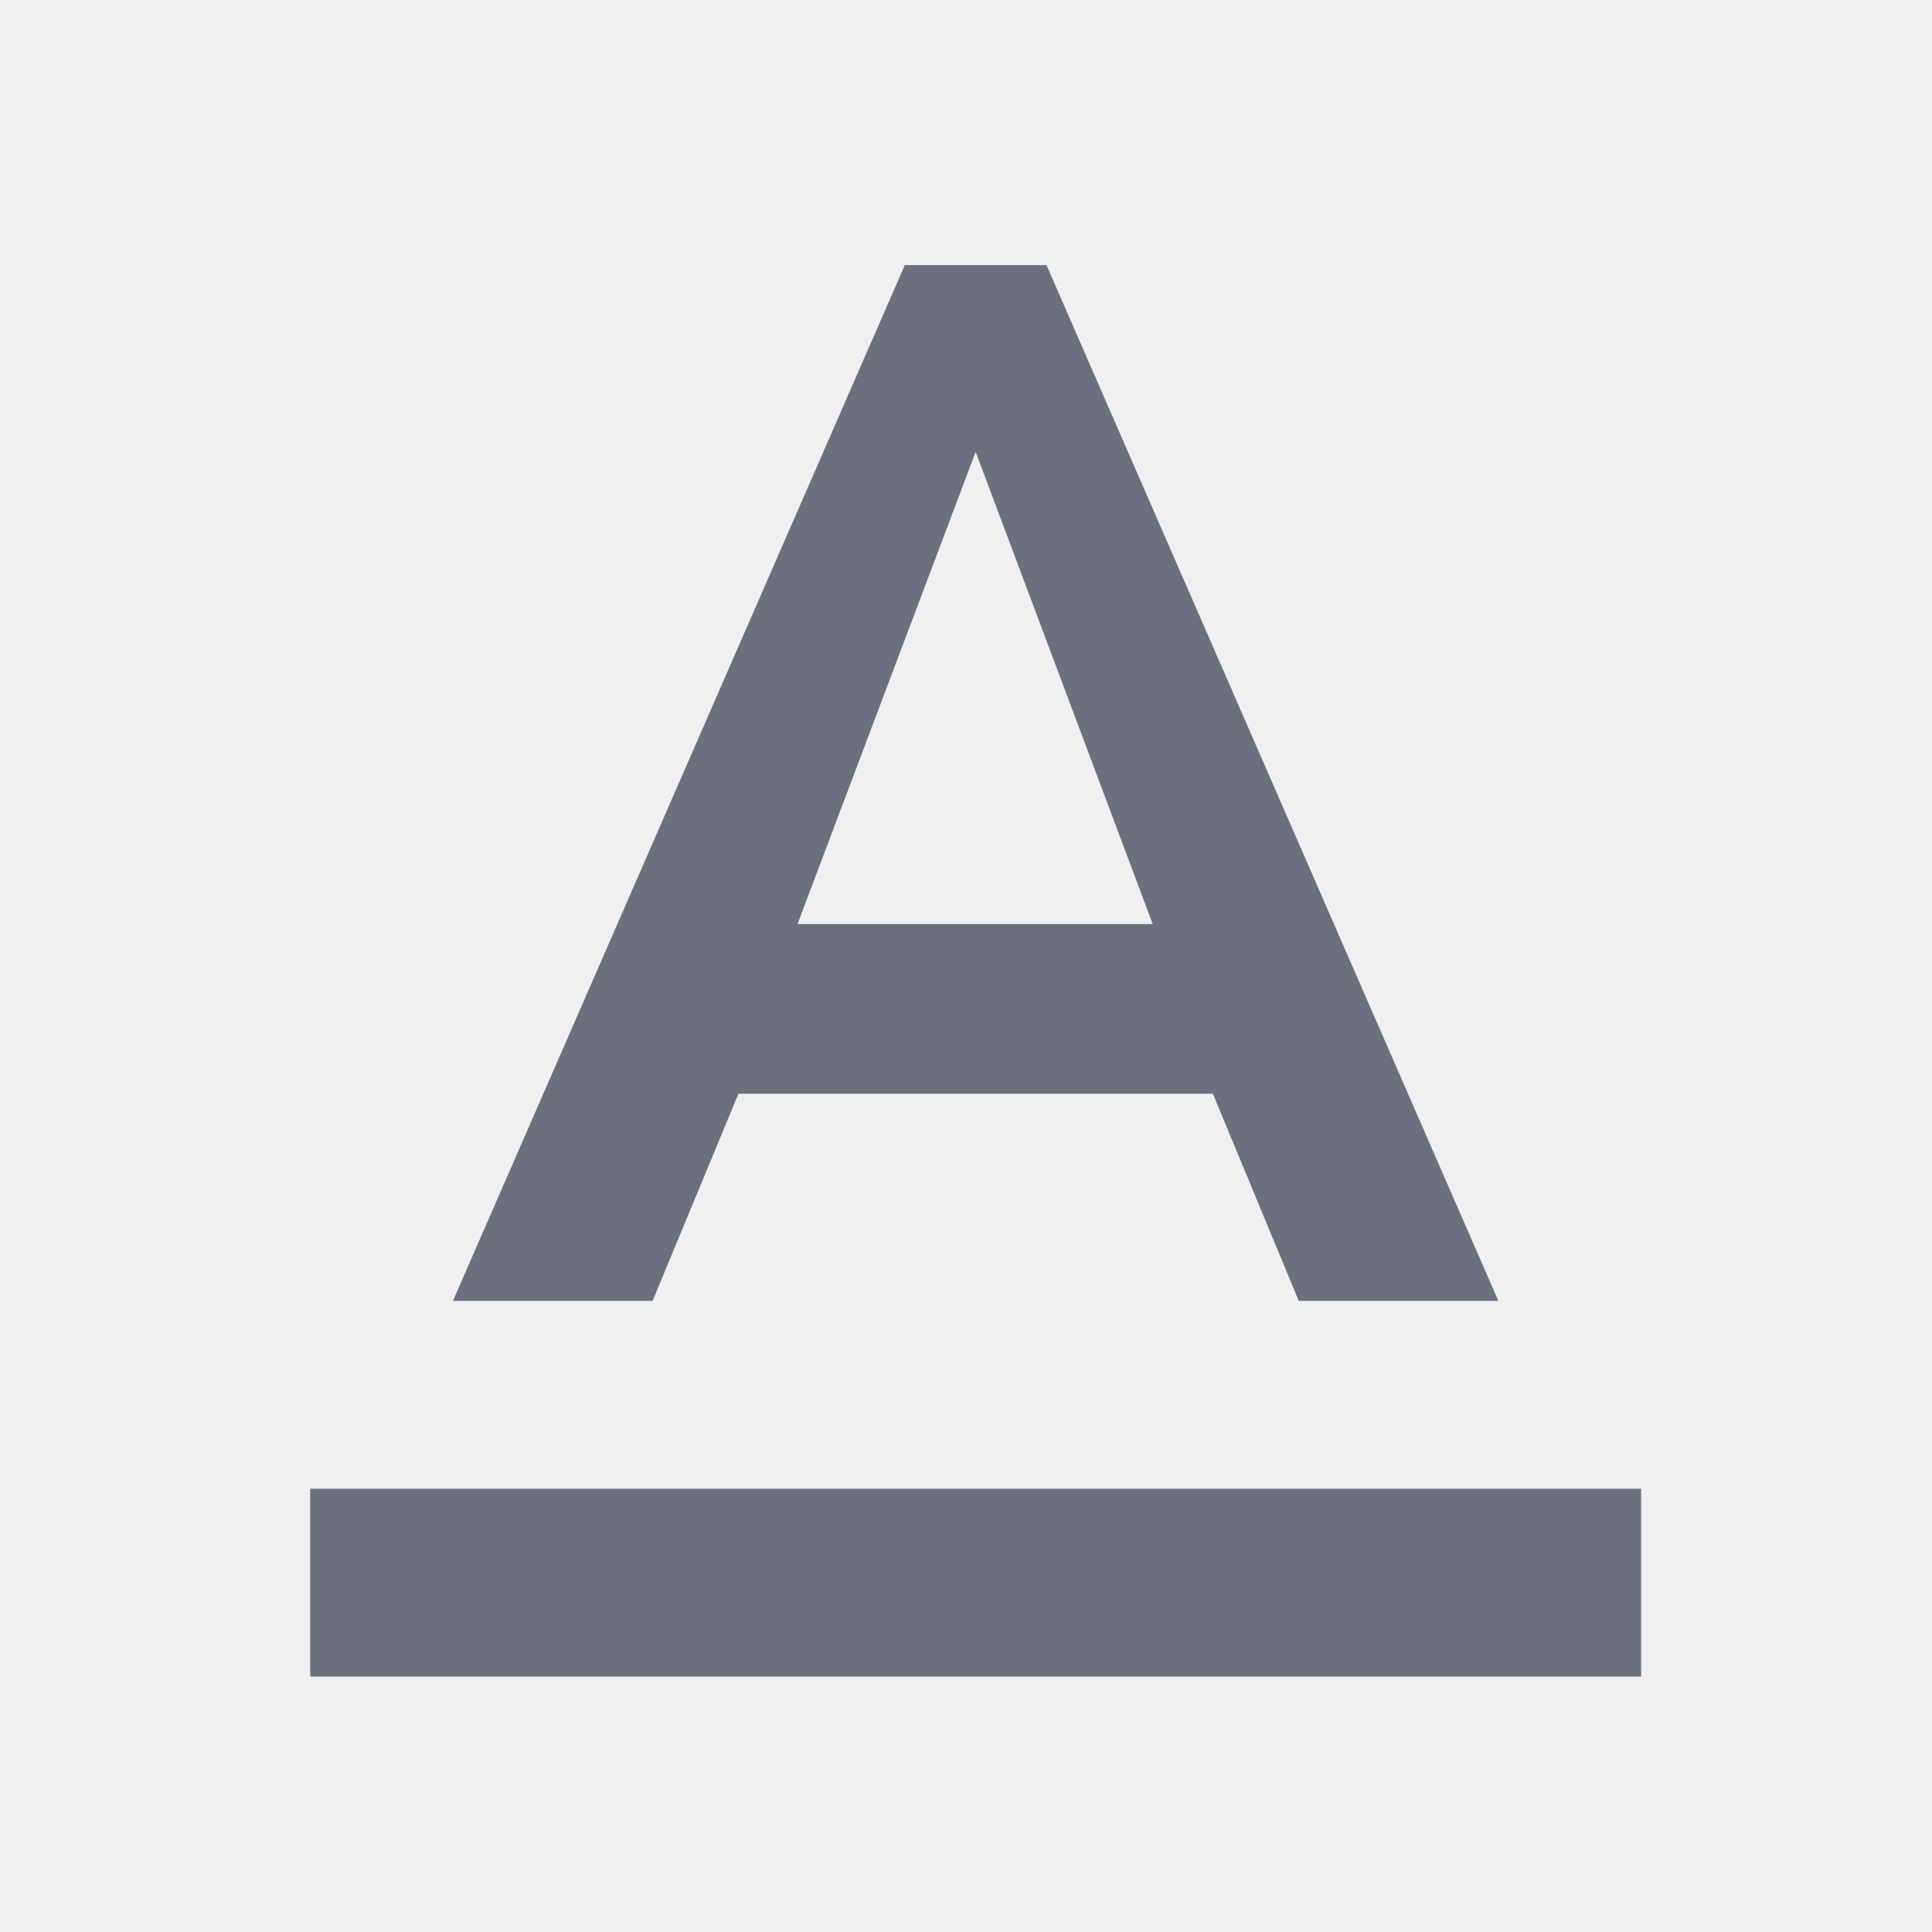
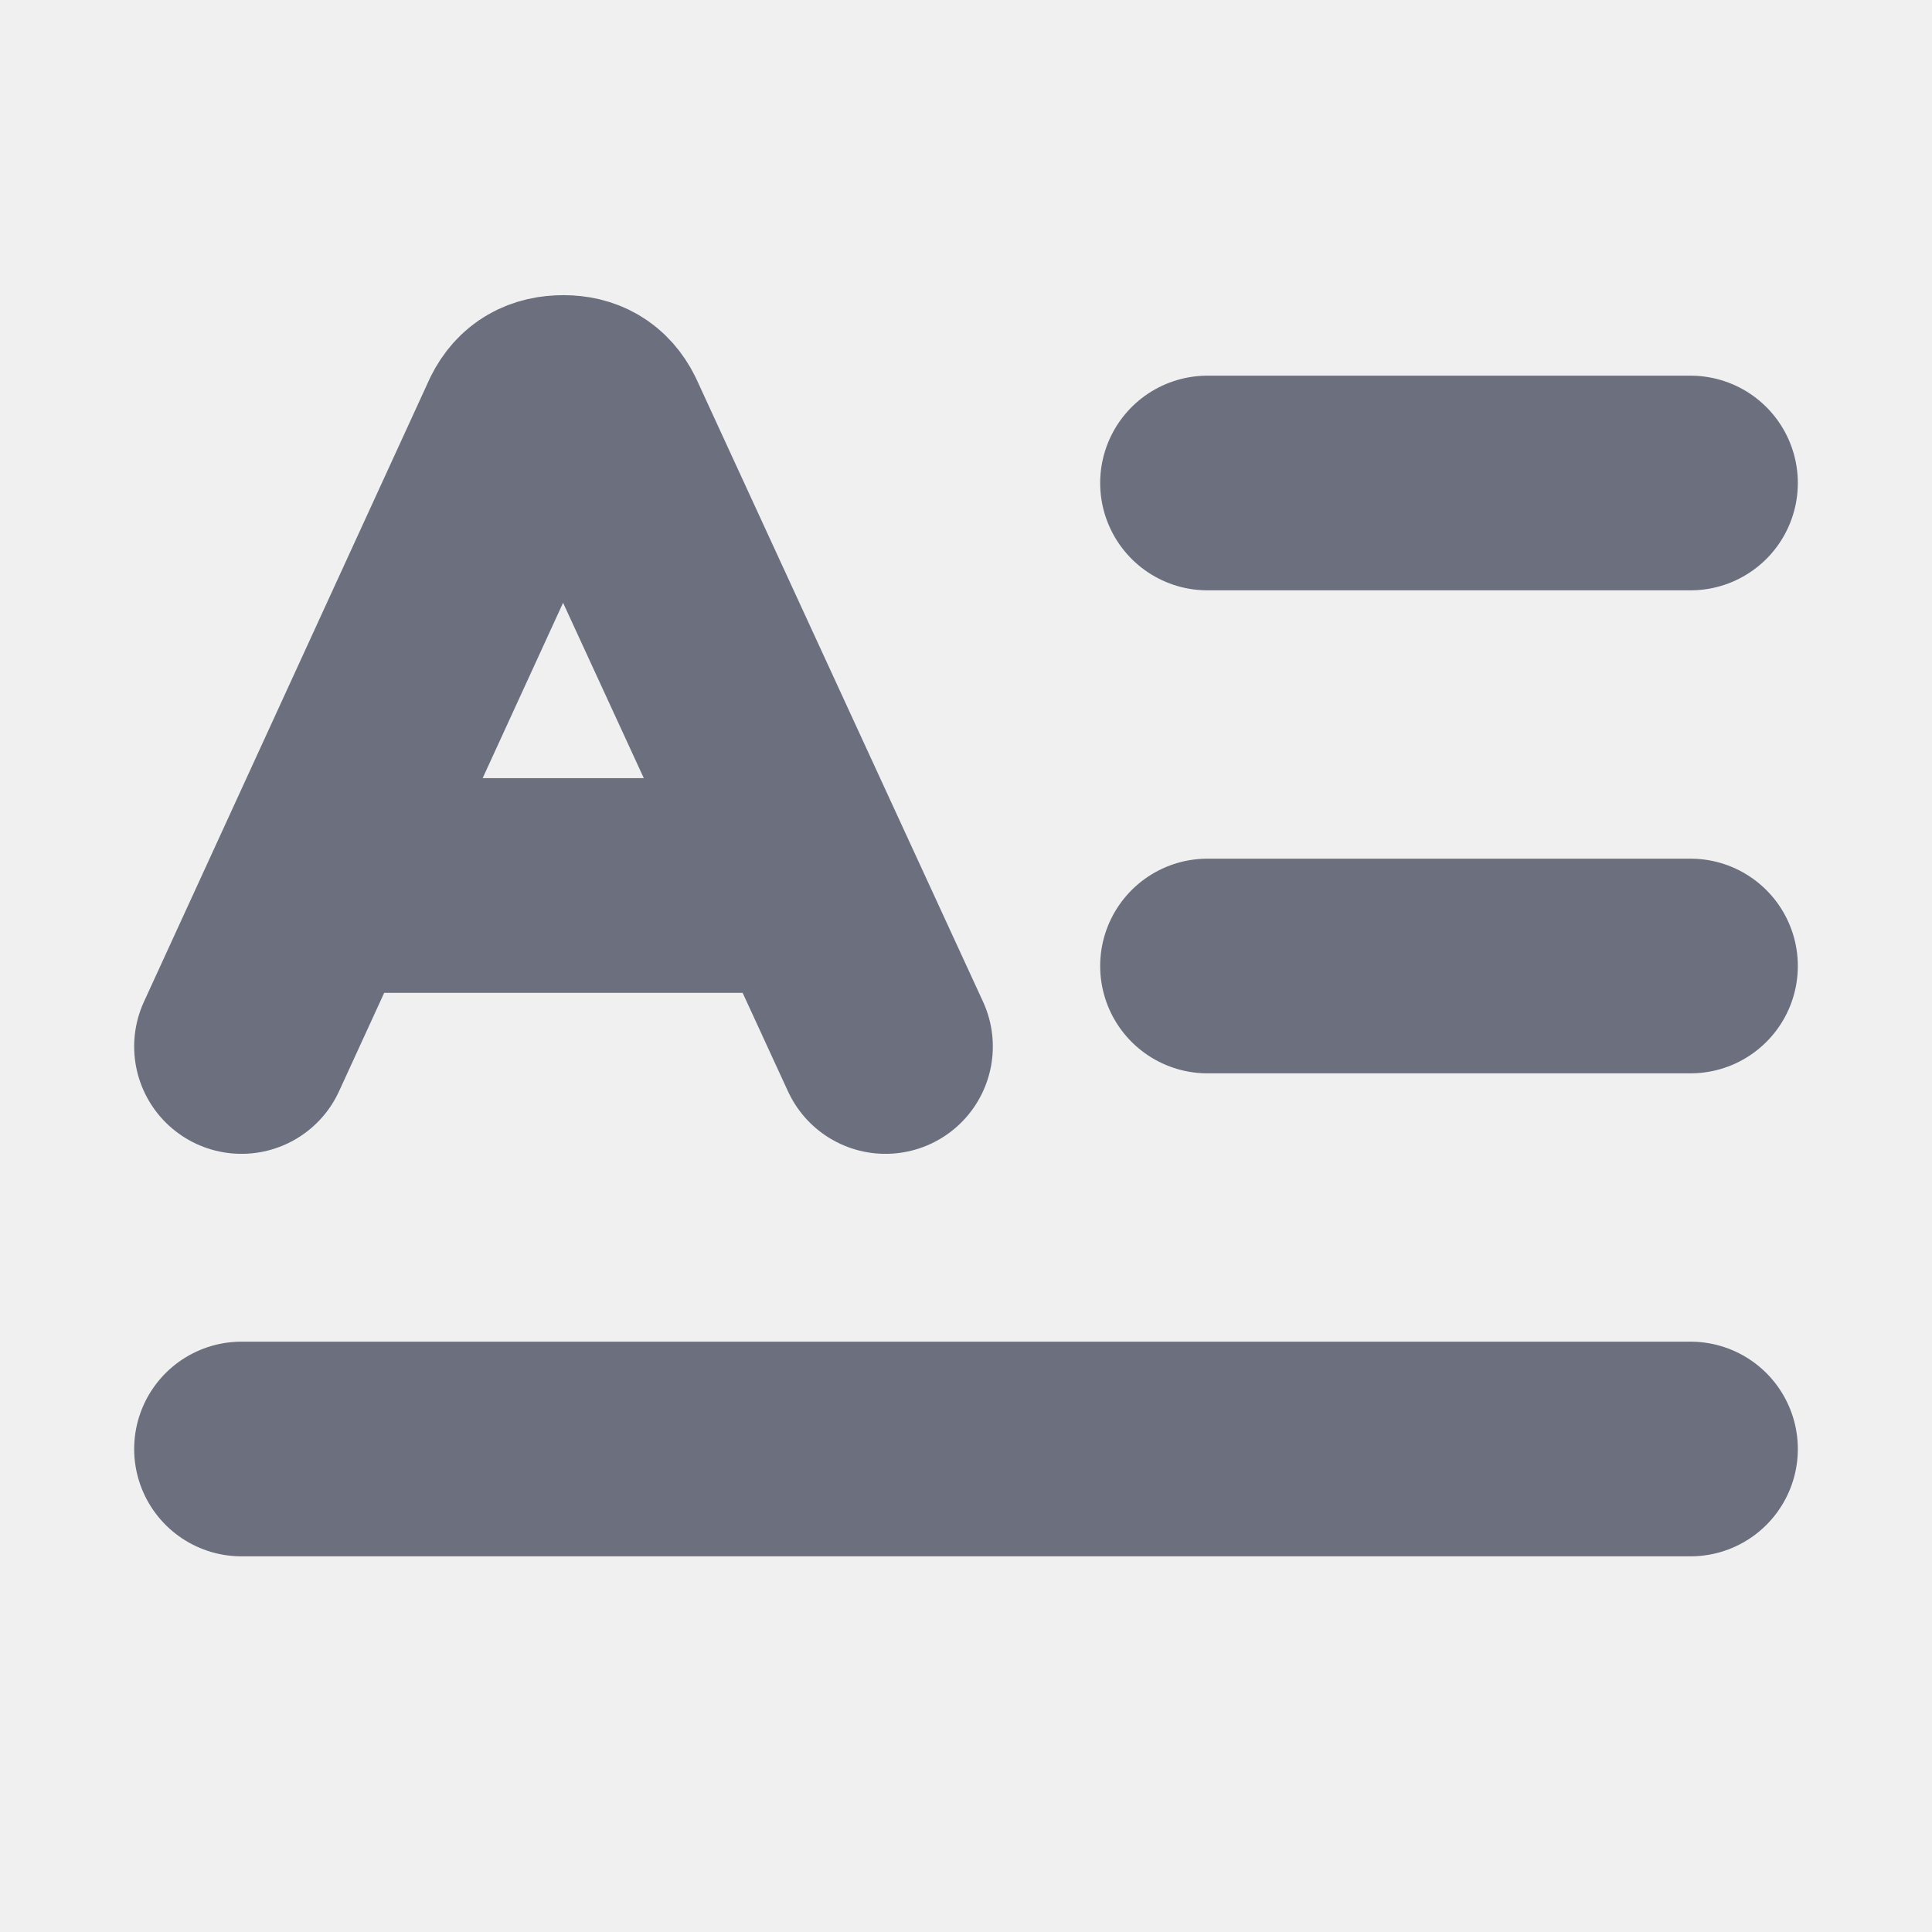
<svg xmlns="http://www.w3.org/2000/svg" width="18" height="18" viewBox="0 0 18 18" fill="none">
  <defs>
-     <clipPath id="clip181_85">
-       <rect id="ic_text_format" width="18" height="18" fill="white" fill-opacity="0" />
+     <clipPath id="clip200_6">
+       <rect id="svg" width="18" height="18" fill="white" fill-opacity="0" />
    </clipPath>
  </defs>
-   <g clip-path="url(#clip181_85)">
-     <path id="path" d="M2.89 13.87L2.89 15.62L15.29 15.62L15.29 13.87L2.89 13.87ZM6.88 10.19L11.3 10.19L12.1 12.12L13.96 12.12L9.75 2.47L8.43 2.47L4.22 12.12L6.08 12.12L6.88 10.19ZM9.09 4.21L10.74 8.61L7.43 8.61L9.09 4.21Z" fill="#6C707E" fill-opacity="1" fill-rule="nonzero" />
+   <g clip-path="url(#clip200_6)">
+     <path id="path" d="M11.27 9.97L11.25 10C10.68 10 10.25 9.56 10.25 9C10.25 8.43 10.68 8 11.25 8L11.27 8.02L11.27 9.97ZM15.73 8.02L15.75 8C16.31 8 16.75 8.43 16.75 9C16.75 9.56 16.31 10 15.75 10L15.73 9.97L15.73 8.02ZM11.27 5.47L11.25 5.5C10.68 5.5 10.25 5.06 10.25 4.5C10.25 3.93 10.68 3.5 11.25 3.5L11.27 3.52L11.27 5.47ZM15.73 3.52L15.75 3.5C16.31 3.5 16.75 3.93 16.75 4.5C16.75 5.06 16.31 5.5 15.75 5.5L15.73 5.47L15.73 3.52ZM3.14 10.14L3.15 10.16C2.92 10.67 2.34 10.89 1.83 10.65C1.32 10.42 1.1 9.84 1.34 9.33L1.36 9.32L3.14 10.14ZM9.13 9.32L9.15 9.33C9.39 9.84 9.17 10.42 8.66 10.65C8.15 10.89 7.57 10.67 7.34 10.16L7.35 10.14L9.13 9.32ZM2.27 14.48L2.25 14.5C1.68 14.5 1.25 14.06 1.25 13.5C1.25 12.93 1.68 12.5 2.25 12.5L2.27 12.52L2.27 14.48ZM15.73 12.52L15.75 12.5C16.31 12.5 16.75 12.93 16.75 13.5C16.75 14.06 16.31 14.5 15.75 14.5L15.73 14.48L15.73 12.52ZM3.02 9.22L3 9.25C2.43 9.25 2 8.81 2 8.25C2 7.68 2.43 7.25 3 7.25L3.02 7.27L3.02 9.22ZM7.47 7.27L7.5 7.25C8.06 7.25 8.5 7.68 8.5 8.25C8.5 8.81 8.06 9.25 7.5 9.25L7.47 9.22L7.47 7.27Z" fill="#000000" fill-opacity="0" fill-rule="nonzero" />
+     <path id="path" d="M11.25 9L15.75 9M11.25 4.5L15.75 4.5M2.25 9.75L4.91 3.95C4.98 3.81 5.09 3.75 5.25 3.75C5.4 3.75 5.51 3.81 5.58 3.95L8.25 9.75M2.25 13.5L15.75 13.5M3 8.25L7.5 8.25" stroke="#6C707E" stroke-opacity="1" stroke-width="2" stroke-linejoin="round" stroke-linecap="round" />
  </g>
</svg>
